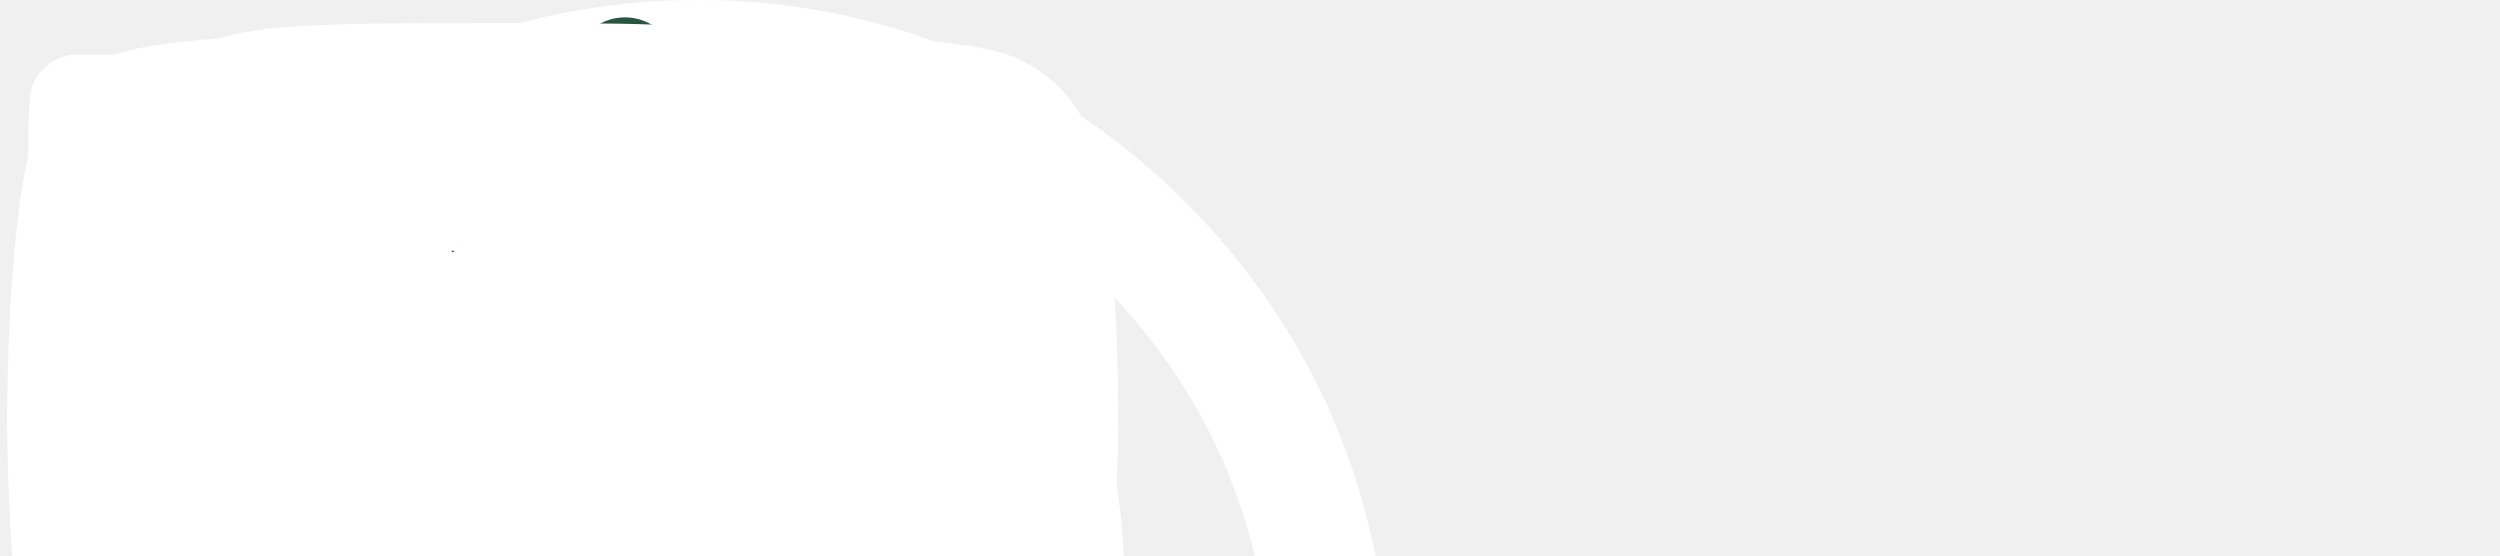
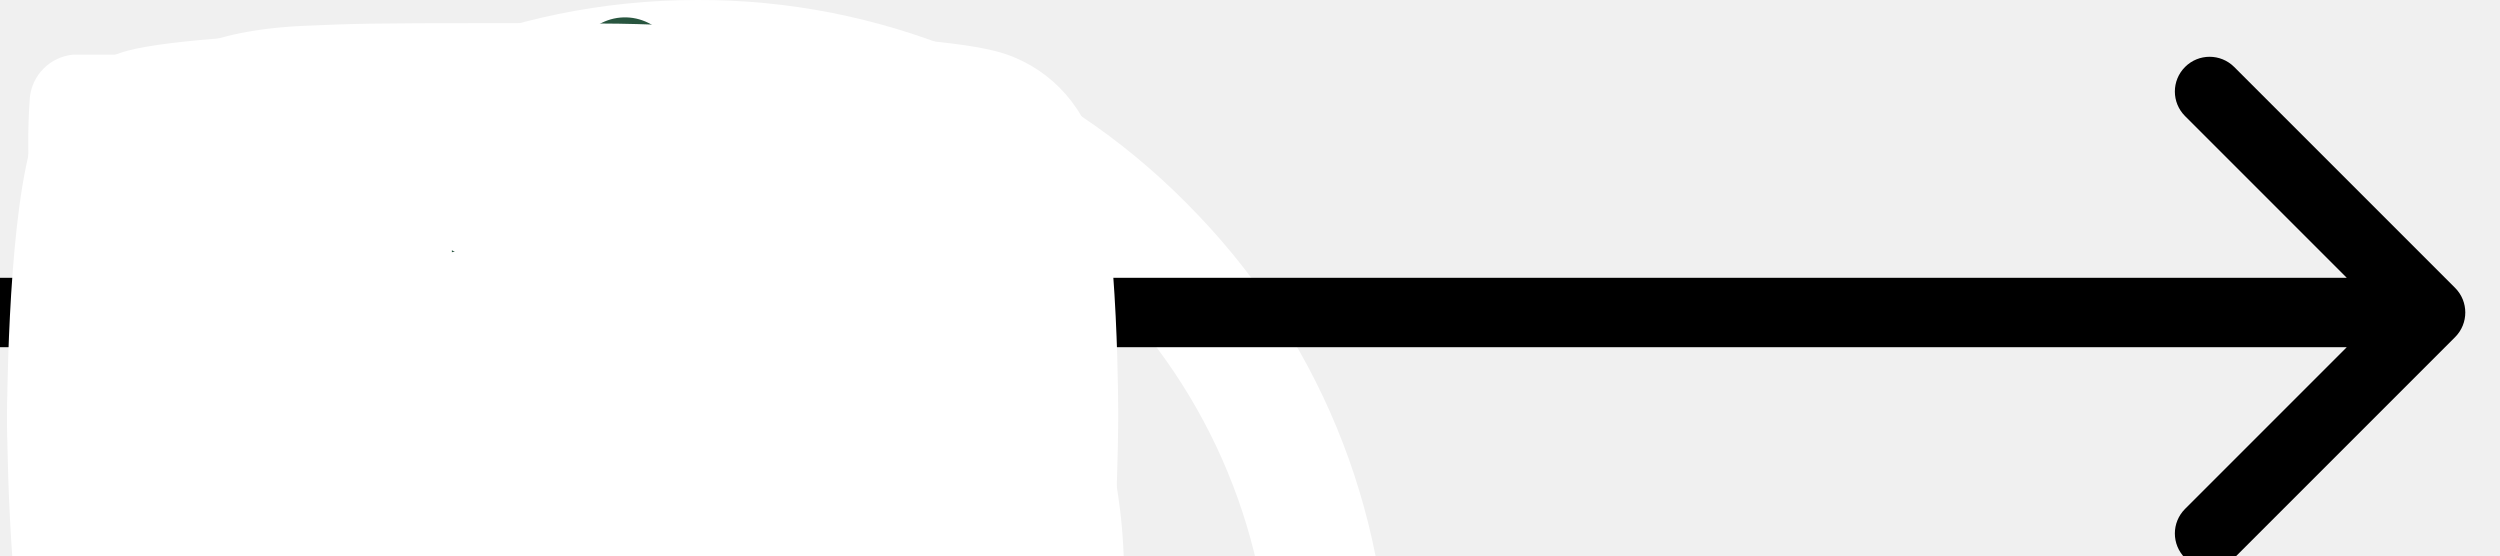
<svg xmlns="http://www.w3.org/2000/svg" width="36" height="8" viewBox="0 0 36 8" fill="none">
  <g id="phone">
    <path d="M16.583 12.155C15.61 12.035 14.644 11.864 13.689 11.645C13.456 11.567 13.207 11.55 12.965 11.597C12.724 11.644 12.498 11.752 12.311 11.911C12.068 12.159 11.365 12.853 10.635 13.569C8.018 12.283 5.902 10.165 4.618 7.548C5.33 6.818 5.996 6.12 6.267 5.876C6.426 5.689 6.534 5.463 6.581 5.222C6.627 4.981 6.611 4.731 6.533 4.498C6.313 3.542 6.143 2.574 6.023 1.6C6.01 1.476 5.973 1.356 5.912 1.247C5.851 1.138 5.769 1.043 5.67 0.966C5.571 0.89 5.458 0.835 5.337 0.804C5.216 0.774 5.09 0.768 4.967 0.787H1.054C0.892 0.802 0.741 0.873 0.627 0.988C0.512 1.103 0.442 1.255 0.429 1.416C0.176 4.948 2.147 8.728 2.546 9.454V9.482L2.602 9.587C4.032 12.068 6.092 14.128 8.572 15.558L8.775 15.673C9.693 16.16 13.345 17.997 16.757 17.744C16.92 17.733 17.074 17.664 17.191 17.55C17.308 17.435 17.381 17.283 17.396 17.12V13.211C17.415 13.088 17.409 12.962 17.378 12.841C17.347 12.72 17.292 12.607 17.216 12.508C17.14 12.409 17.045 12.327 16.936 12.266C16.827 12.206 16.707 12.168 16.583 12.155Z" fill="white" />
  </g>
  <g id="whatsUp">
    <path d="M17.085 2.925C16.164 1.994 15.066 1.256 13.857 0.754C12.647 0.252 11.35 -0.005 10.04 5.9869e-05C4.553 5.9869e-05 0.08 4.472 0.08 9.96C0.08 11.719 0.543 13.427 1.407 14.935L0 20.101L5.276 18.714C6.734 19.508 8.372 19.93 10.04 19.93C15.528 19.93 20 15.457 20 9.97C20 7.307 18.965 4.804 17.085 2.925ZM10.04 18.241C8.553 18.241 7.095 17.839 5.819 17.085L5.518 16.905L2.382 17.729L3.216 14.673L3.015 14.362C2.189 13.042 1.75 11.517 1.749 9.96C1.749 5.397 5.467 1.678 10.03 1.678C12.241 1.678 14.322 2.543 15.879 4.111C16.651 4.878 17.262 5.792 17.678 6.797C18.094 7.803 18.306 8.882 18.302 9.97C18.322 14.533 14.603 18.241 10.04 18.241ZM14.583 12.05C14.332 11.93 13.105 11.327 12.884 11.236C12.653 11.156 12.492 11.116 12.322 11.357C12.151 11.608 11.678 12.171 11.538 12.332C11.397 12.503 11.246 12.523 10.995 12.392C10.744 12.271 9.94 12 8.995 11.156C8.251 10.492 7.759 9.678 7.608 9.427C7.467 9.176 7.588 9.045 7.719 8.915C7.829 8.804 7.97 8.623 8.09 8.482C8.211 8.342 8.261 8.231 8.342 8.07C8.422 7.9 8.382 7.759 8.322 7.638C8.261 7.518 7.759 6.292 7.558 5.789C7.357 5.307 7.146 5.367 6.995 5.357H6.513C6.342 5.357 6.08 5.417 5.849 5.668C5.628 5.92 4.985 6.523 4.985 7.749C4.985 8.975 5.879 10.161 6 10.322C6.121 10.492 7.759 13.005 10.251 14.081C10.844 14.342 11.306 14.492 11.668 14.603C12.261 14.794 12.804 14.764 13.236 14.704C13.719 14.633 14.714 14.101 14.915 13.518C15.126 12.935 15.126 12.442 15.055 12.332C14.985 12.221 14.834 12.171 14.583 12.05Z" fill="white" />
  </g>
  <g id="loupe">
    <path fill-rule="evenodd" clip-rule="evenodd" d="M3.554 8.291C3.554 7.669 3.676 7.053 3.914 6.478C4.152 5.903 4.501 5.381 4.941 4.941C5.381 4.501 5.903 4.152 6.478 3.914C7.053 3.676 7.669 3.554 8.291 3.554C8.913 3.554 9.529 3.676 10.103 3.914C10.678 4.152 11.2 4.501 11.64 4.941C12.08 5.381 12.429 5.903 12.667 6.478C12.905 7.053 13.027 7.669 13.027 8.291C13.027 9.547 12.528 10.752 11.64 11.64C10.752 12.528 9.547 13.027 8.291 13.027C7.034 13.027 5.829 12.528 4.941 11.64C4.053 10.752 3.554 9.547 3.554 8.291ZM8.291 0.396C7.06 0.396 5.846 0.684 4.746 1.237C3.646 1.79 2.69 2.592 1.956 3.58C1.221 4.568 0.728 5.714 0.515 6.927C0.303 8.139 0.376 9.385 0.731 10.564C1.085 11.743 1.711 12.822 2.557 13.717C3.403 14.611 4.446 15.295 5.604 15.714C6.761 16.133 8.001 16.276 9.223 16.13C10.446 15.985 11.617 15.556 12.644 14.877L17.7 19.934C17.996 20.23 18.398 20.397 18.817 20.397C19.236 20.397 19.638 20.23 19.934 19.934C20.23 19.638 20.397 19.236 20.397 18.817C20.397 18.398 20.23 17.997 19.934 17.7L14.877 12.644C15.664 11.454 16.113 10.074 16.178 8.649C16.243 7.224 15.92 5.808 15.245 4.552C14.569 3.295 13.566 2.246 12.341 1.514C11.117 0.782 9.717 0.396 8.291 0.396Z" fill="white" />
  </g>
  <g id="arrow-left">
    <g clip-path="url(#clip0_4_43296)">
      <path d="M4.037 7.85L11.454 0.433C11.625 0.261 11.854 0.167 12.098 0.167C12.343 0.167 12.572 0.261 12.743 0.433L13.29 0.979C13.645 1.335 13.645 1.913 13.29 2.268L7.061 8.497L13.296 14.732C13.468 14.903 13.563 15.132 13.563 15.376C13.563 15.621 13.468 15.849 13.296 16.021L12.75 16.567C12.579 16.739 12.35 16.833 12.105 16.833C11.861 16.833 11.632 16.739 11.461 16.567L4.037 9.144C3.865 8.971 3.771 8.741 3.771 8.497C3.771 8.252 3.865 8.022 4.037 7.85Z" />
    </g>
    <defs>
      <clipPath id="clip0_4_43296">
        <rect width="16.667" height="16.667" fill="white" transform="matrix(-1 0 0 1 17.0002 0.166748)" />
      </clipPath>
    </defs>
  </g>
  <g id="arrow-right">
    <g clip-path="url(#clip0_4_43290)">
      <path d="M13.13 7.849L5.713 0.433C5.542 0.261 5.313 0.167 5.069 0.167C4.824 0.167 4.595 0.261 4.424 0.433L3.878 0.979C3.522 1.335 3.522 1.913 3.878 2.268L10.106 8.496L3.871 14.731C3.699 14.903 3.605 15.132 3.605 15.376C3.605 15.62 3.699 15.849 3.871 16.021L4.417 16.567C4.589 16.739 4.818 16.833 5.062 16.833C5.306 16.833 5.535 16.739 5.706 16.567L13.13 9.143C13.302 8.971 13.397 8.741 13.396 8.497C13.397 8.251 13.302 8.022 13.13 7.849Z" />
    </g>
    <defs>
      <clipPath id="clip0_4_43290">
        <rect width="16.667" height="16.667" fill="white" transform="translate(0.166992 0.166504)" />
      </clipPath>
    </defs>
  </g>
  <g id="arrow-up">
    <path fill-rule="evenodd" clip-rule="evenodd" d="M0.811 8.711C0.337 8.231 0.329 7.442 0.793 6.951L6.133 1.285C6.596 0.793 7.356 0.784 7.829 1.265L13.284 6.802C13.758 7.283 13.765 8.071 13.302 8.563C12.839 9.054 12.079 9.063 11.606 8.583L8.22 5.146L8.393 22.058C8.4 22.745 7.869 23.309 7.207 23.317C6.544 23.325 6.001 22.774 5.994 22.087L5.821 5.175L2.507 8.691C2.044 9.183 1.284 9.192 0.811 8.711Z" fill="white" />
  </g>
  <g id="arrow-down">
    <g clip-path="url(#clip0_4_42973)">
      <path d="M8.364 10.978L14.506 4.662C14.649 4.515 14.725 4.322 14.722 4.117C14.72 3.912 14.637 3.721 14.491 3.579L14.026 3.126C13.723 2.832 13.237 2.839 12.943 3.141L7.785 8.445L2.475 3.281C2.329 3.139 2.135 3.062 1.931 3.065C1.725 3.068 1.534 3.15 1.392 3.296L0.94 3.762C0.798 3.908 0.721 4.101 0.724 4.306C0.727 4.511 0.809 4.703 0.955 4.845L7.277 10.993C7.424 11.136 7.618 11.212 7.823 11.209C8.029 11.206 8.221 11.124 8.364 10.978Z" fill="#28553F" />
    </g>
    <defs>
      <clipPath id="clip0_4_42973">
        <rect width="14" height="14" fill="white" transform="translate(14.665) rotate(89.2016)" />
      </clipPath>
    </defs>
  </g>
  <g id="arrow-see-all">
-     <path d="M35.354 4.854C35.549 4.658 35.549 4.342 35.354 4.146L32.172 0.964C31.976 0.769 31.66 0.769 31.465 0.964C31.269 1.16 31.269 1.476 31.465 1.672L34.293 4.5L31.465 7.328C31.269 7.524 31.269 7.84 31.465 8.036C31.66 8.231 31.976 8.231 32.172 8.036L35.354 4.854ZM0 5L35 5V4L0 4L0 5Z" />
+     <path d="M35.354 4.854C35.549 4.658 35.549 4.342 35.354 4.146L32.172 0.964C31.976 0.769 31.66 0.769 31.465 0.964C31.269 1.16 31.269 1.476 31.465 1.672L34.293 4.5L31.465 7.328C31.269 7.524 31.269 7.84 31.465 8.036C31.66 8.231 31.976 8.231 32.172 8.036L35.354 4.854ZM0 5L35 5V4L0 4L0 5Z" fill="currentColor" />
  </g>
  <g id="check">
    <path d="M1 3.625L3.728 6.822C3.808 6.915 3.952 6.915 4.032 6.822L9 1" stroke="#28553F" stroke-width="1.5" stroke-linecap="round" />
  </g>
  <g id="facebook">
    <path d="M7.81 0.67L5.959 0.667C3.879 0.667 2.534 2.083 2.534 4.276V5.94H0.673C0.512 5.94 0.382 6.074 0.382 6.24V8.651C0.382 8.816 0.512 8.95 0.673 8.95H2.534V15.034C2.534 15.2 2.665 15.333 2.825 15.333H5.254C5.415 15.333 5.545 15.199 5.545 15.034V8.95H7.722C7.883 8.95 8.013 8.816 8.013 8.651L8.014 6.24C8.014 6.16 7.983 6.084 7.929 6.028C7.874 5.972 7.8 5.94 7.723 5.94H5.545V4.53C5.545 3.852 5.703 3.507 6.563 3.507L7.81 3.507C7.971 3.507 8.101 3.373 8.101 3.208V0.969C8.101 0.804 7.971 0.67 7.81 0.67Z" fill="white" />
  </g>
  <g id="inst">
    <path d="M13.755 4.253C13.724 3.545 13.609 3.058 13.445 2.636C13.276 2.188 13.015 1.787 12.674 1.453C12.341 1.115 11.937 0.852 11.494 0.685C11.07 0.521 10.585 0.406 9.877 0.375C9.163 0.341 8.937 0.333 7.126 0.333C5.316 0.333 5.089 0.341 4.378 0.372C3.67 0.404 3.183 0.518 2.761 0.682C2.313 0.852 1.912 1.112 1.578 1.453C1.24 1.787 0.977 2.19 0.81 2.633C0.646 3.058 0.531 3.542 0.5 4.251C0.466 4.964 0.458 5.191 0.458 7.001C0.458 8.811 0.466 9.038 0.497 9.749C0.529 10.458 0.643 10.945 0.807 11.367C0.977 11.815 1.24 12.216 1.578 12.549C1.912 12.888 2.315 13.151 2.758 13.318C3.183 13.482 3.667 13.596 4.376 13.627C5.087 13.659 5.313 13.666 7.124 13.666C8.934 13.666 9.161 13.659 9.872 13.627C10.58 13.596 11.067 13.482 11.489 13.318C12.385 12.971 13.094 12.263 13.44 11.367C13.604 10.942 13.719 10.458 13.75 9.749C13.781 9.038 13.789 8.811 13.789 7.001C13.789 5.191 13.786 4.964 13.755 4.253ZM12.555 9.697C12.526 10.348 12.416 10.7 12.325 10.934C12.101 11.515 11.64 11.976 11.059 12.2C10.825 12.291 10.471 12.401 9.822 12.429C9.119 12.461 8.908 12.468 7.129 12.468C5.35 12.468 5.136 12.461 4.436 12.429C3.784 12.401 3.433 12.291 3.198 12.2C2.909 12.093 2.646 11.924 2.433 11.703C2.211 11.486 2.042 11.226 1.935 10.937C1.844 10.703 1.735 10.348 1.706 9.7C1.675 8.996 1.667 8.785 1.667 7.006C1.667 5.227 1.675 5.014 1.706 4.313C1.735 3.662 1.844 3.31 1.935 3.076C2.042 2.787 2.211 2.524 2.435 2.31C2.651 2.089 2.912 1.919 3.201 1.813C3.435 1.722 3.79 1.612 4.438 1.583C5.142 1.552 5.353 1.544 7.131 1.544C8.913 1.544 9.124 1.552 9.825 1.583C10.476 1.612 10.828 1.722 11.062 1.813C11.351 1.919 11.614 2.089 11.828 2.31C12.049 2.526 12.218 2.787 12.325 3.076C12.416 3.31 12.526 3.665 12.555 4.313C12.586 5.016 12.594 5.227 12.594 7.006C12.594 8.785 12.586 8.994 12.555 9.697Z" fill="white" />
    <path d="M7.126 3.576C5.235 3.576 3.701 5.11 3.701 7.001C3.701 8.892 5.235 10.426 7.126 10.426C9.017 10.426 10.551 8.892 10.551 7.001C10.551 5.11 9.017 3.576 7.126 3.576ZM7.126 9.223C5.9 9.223 4.904 8.228 4.904 7.001C4.904 5.774 5.9 4.779 7.126 4.779C8.353 4.779 9.348 5.774 9.348 7.001C9.348 8.228 8.353 9.223 7.126 9.223Z" fill="white" />
    <path d="M11.487 3.441C11.487 3.882 11.129 4.24 10.687 4.24C10.245 4.24 9.887 3.882 9.887 3.441C9.887 2.999 10.245 2.641 10.687 2.641C11.129 2.641 11.487 2.999 11.487 3.441Z" fill="white" />
  </g>
  <g id="twitter">
    <path d="M14.102 1.848C13.586 2.067 13.033 2.215 12.453 2.281C13.046 1.941 13.5 1.402 13.715 0.761C13.159 1.076 12.544 1.305 11.89 1.429C11.366 0.893 10.621 0.56 9.794 0.56C8.208 0.56 6.922 1.791 6.922 3.309C6.922 3.525 6.947 3.735 6.996 3.936C4.61 3.821 2.493 2.726 1.077 1.063C0.829 1.468 0.689 1.941 0.689 2.445C0.689 3.399 1.196 4.241 1.966 4.733C1.495 4.718 1.052 4.594 0.665 4.388V4.423C0.665 5.754 1.655 6.866 2.968 7.119C2.728 7.181 2.474 7.215 2.212 7.215C2.026 7.215 1.847 7.198 1.671 7.164C2.037 8.257 3.097 9.052 4.353 9.074C3.371 9.811 2.132 10.249 0.787 10.249C0.555 10.249 0.326 10.236 0.102 10.212C1.373 10.993 2.882 11.449 4.504 11.449C9.787 11.449 12.675 7.259 12.675 3.625L12.665 3.269C13.229 2.884 13.717 2.4 14.102 1.848Z" fill="white" />
  </g>
  <g id="youtube">
    <path fill-rule="evenodd" clip-rule="evenodd" d="M14.362 0.743C15.047 0.927 15.588 1.467 15.772 2.153C16.115 3.405 16.102 6.014 16.102 6.014C16.102 6.014 16.102 8.611 15.772 9.863C15.588 10.548 15.047 11.088 14.362 11.273C13.11 11.602 8.102 11.602 8.102 11.602C8.102 11.602 3.106 11.602 1.841 11.26C1.156 11.075 0.616 10.535 0.431 9.85C0.102 8.611 0.102 6.001 0.102 6.001C0.102 6.001 0.102 3.405 0.431 2.153C0.615 1.468 1.169 0.914 1.841 0.729C3.093 0.4 8.101 0.4 8.101 0.4C8.101 0.4 13.11 0.4 14.362 0.743ZM10.671 6.001L6.507 8.4V3.603L10.671 6.001Z" fill="white" />
  </g>
  <g id="pinterest">
    <path d="M6.303 0.667C2.254 0.667 0.102 3.243 0.102 6.052C0.102 7.354 0.835 8.979 2.008 9.494C2.343 9.644 2.299 9.461 2.587 8.367C2.609 8.276 2.598 8.198 2.524 8.113C0.846 6.186 2.196 2.224 6.063 2.224C11.659 2.224 10.614 9.914 7.037 9.914C6.115 9.914 5.428 9.195 5.645 8.306C5.909 7.247 6.424 6.108 6.424 5.345C6.424 3.421 3.538 3.706 3.538 6.255C3.538 7.043 3.819 7.575 3.819 7.575C3.819 7.575 2.89 11.3 2.718 11.996C2.426 13.175 2.757 15.082 2.786 15.246C2.804 15.337 2.906 15.365 2.963 15.291C3.055 15.172 4.177 13.582 4.492 12.432C4.606 12.013 5.076 10.315 5.076 10.315C5.386 10.869 6.278 11.334 7.229 11.334C10.057 11.334 12.102 8.865 12.102 5.801C12.092 2.864 9.561 0.667 6.303 0.667V0.667Z" fill="white" />
  </g>
</svg>
